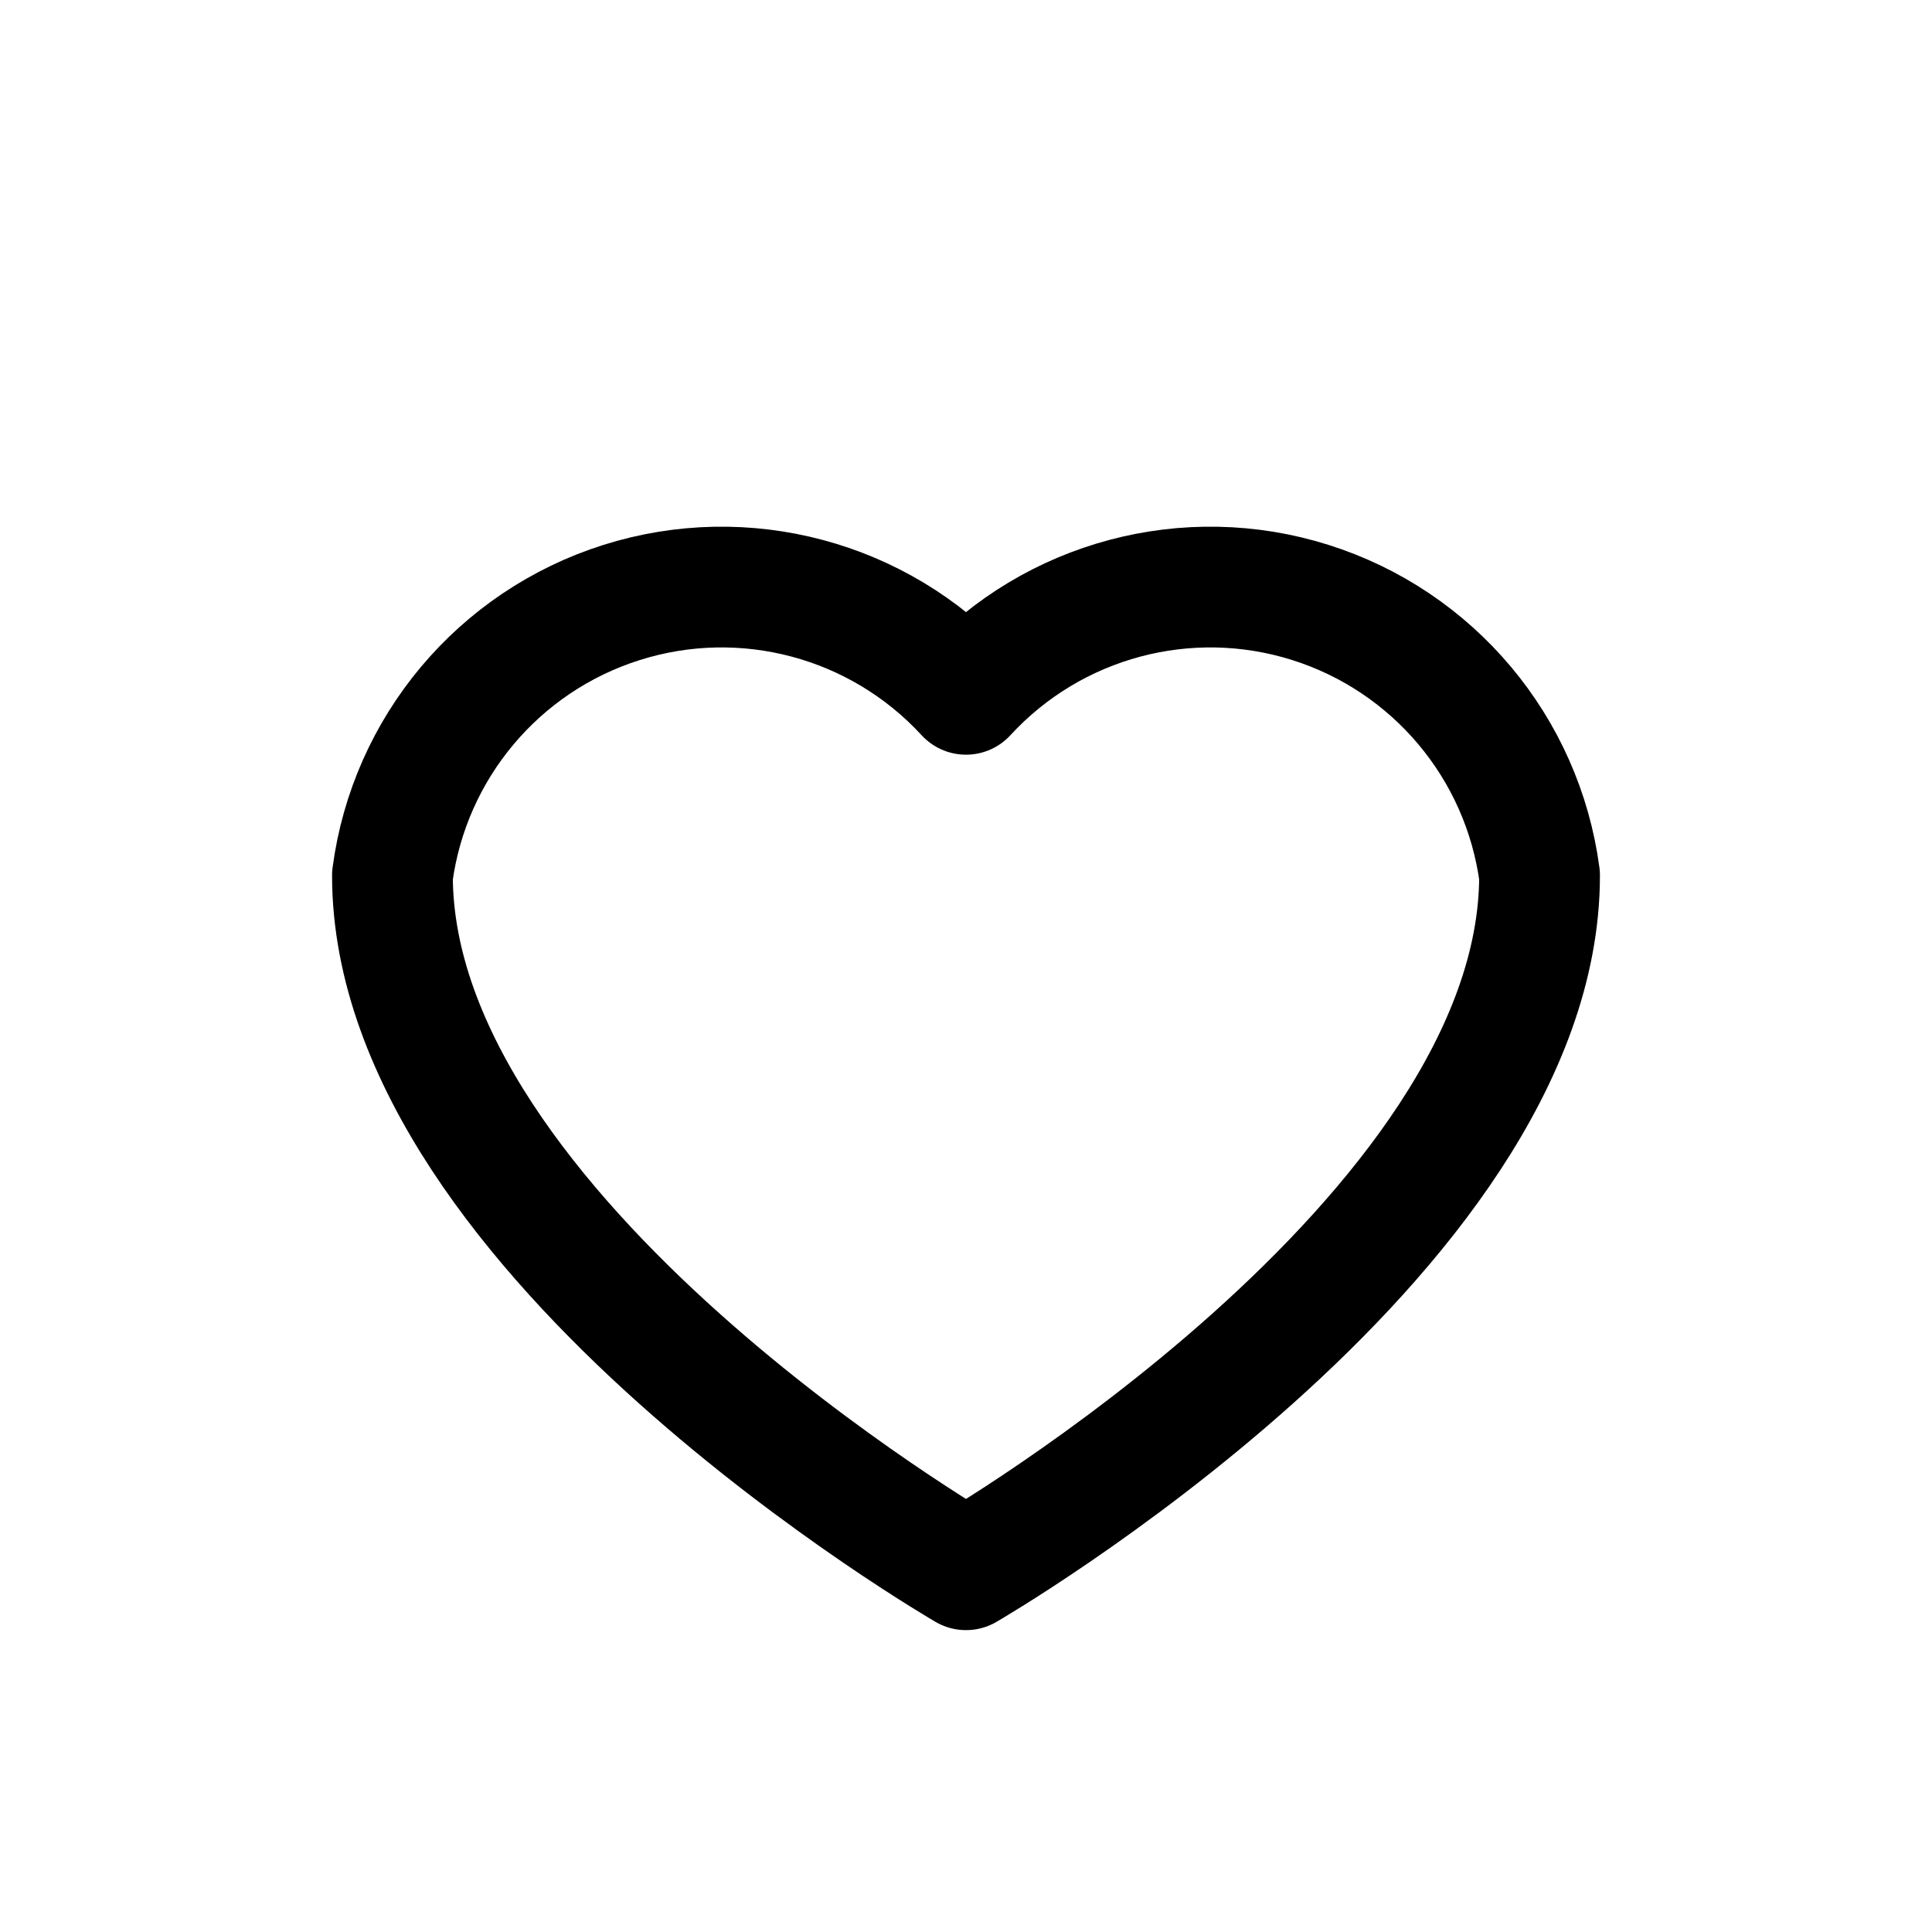
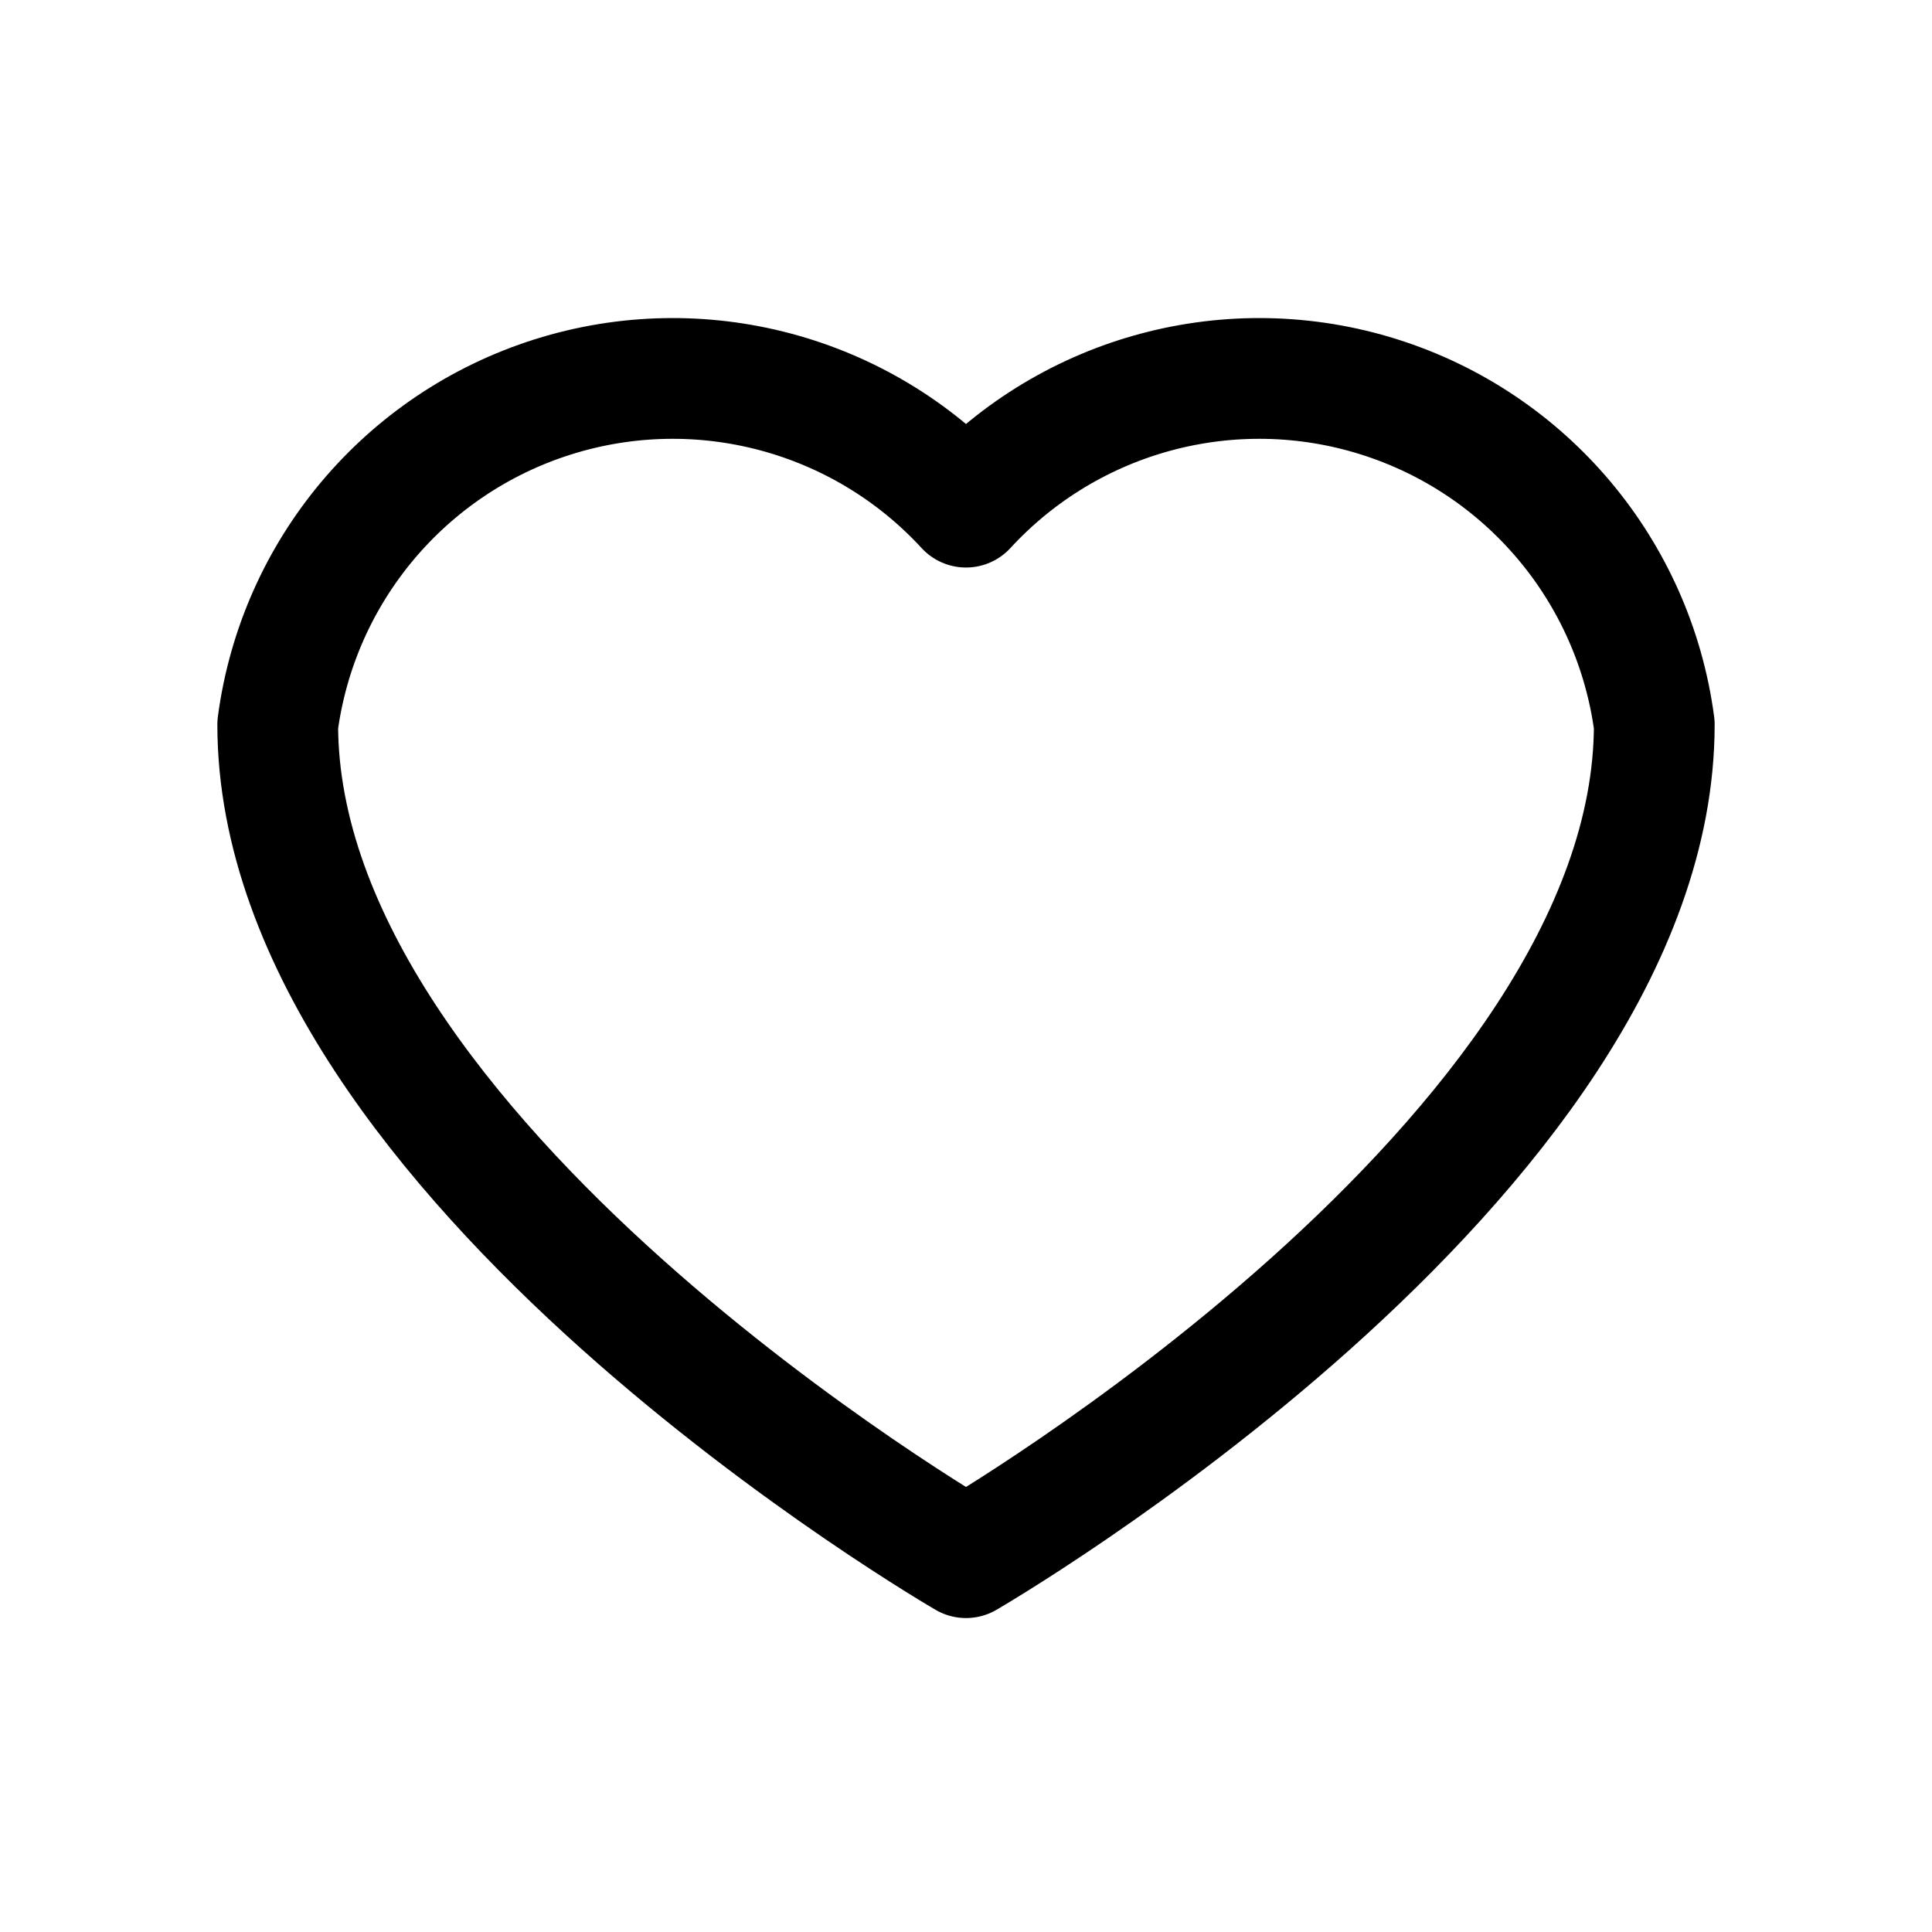
<svg xmlns="http://www.w3.org/2000/svg" viewBox="0 0 32 32" fill="none" stroke="currentColor" stroke-width="2" stroke-linecap="round" stroke-linejoin="round">
-   <path d="M16 26s-9.5-5.5-9.5-11.5a5.5 5.5 0 0 1 9.5-3 5.5 5.5 0 0 1 9.5 3c0 6-9.5 11.5-9.5 11.5Z" />
+   <path d="M16 25.8s-11.4-6.6-11.4-13.8a6.6 6.6 0 0 1 11.4-3.6 6.6 6.6 0 0 1 11.4 3.6c0 7.2-11.4 13.8-11.4 13.8Z" />
</svg>
